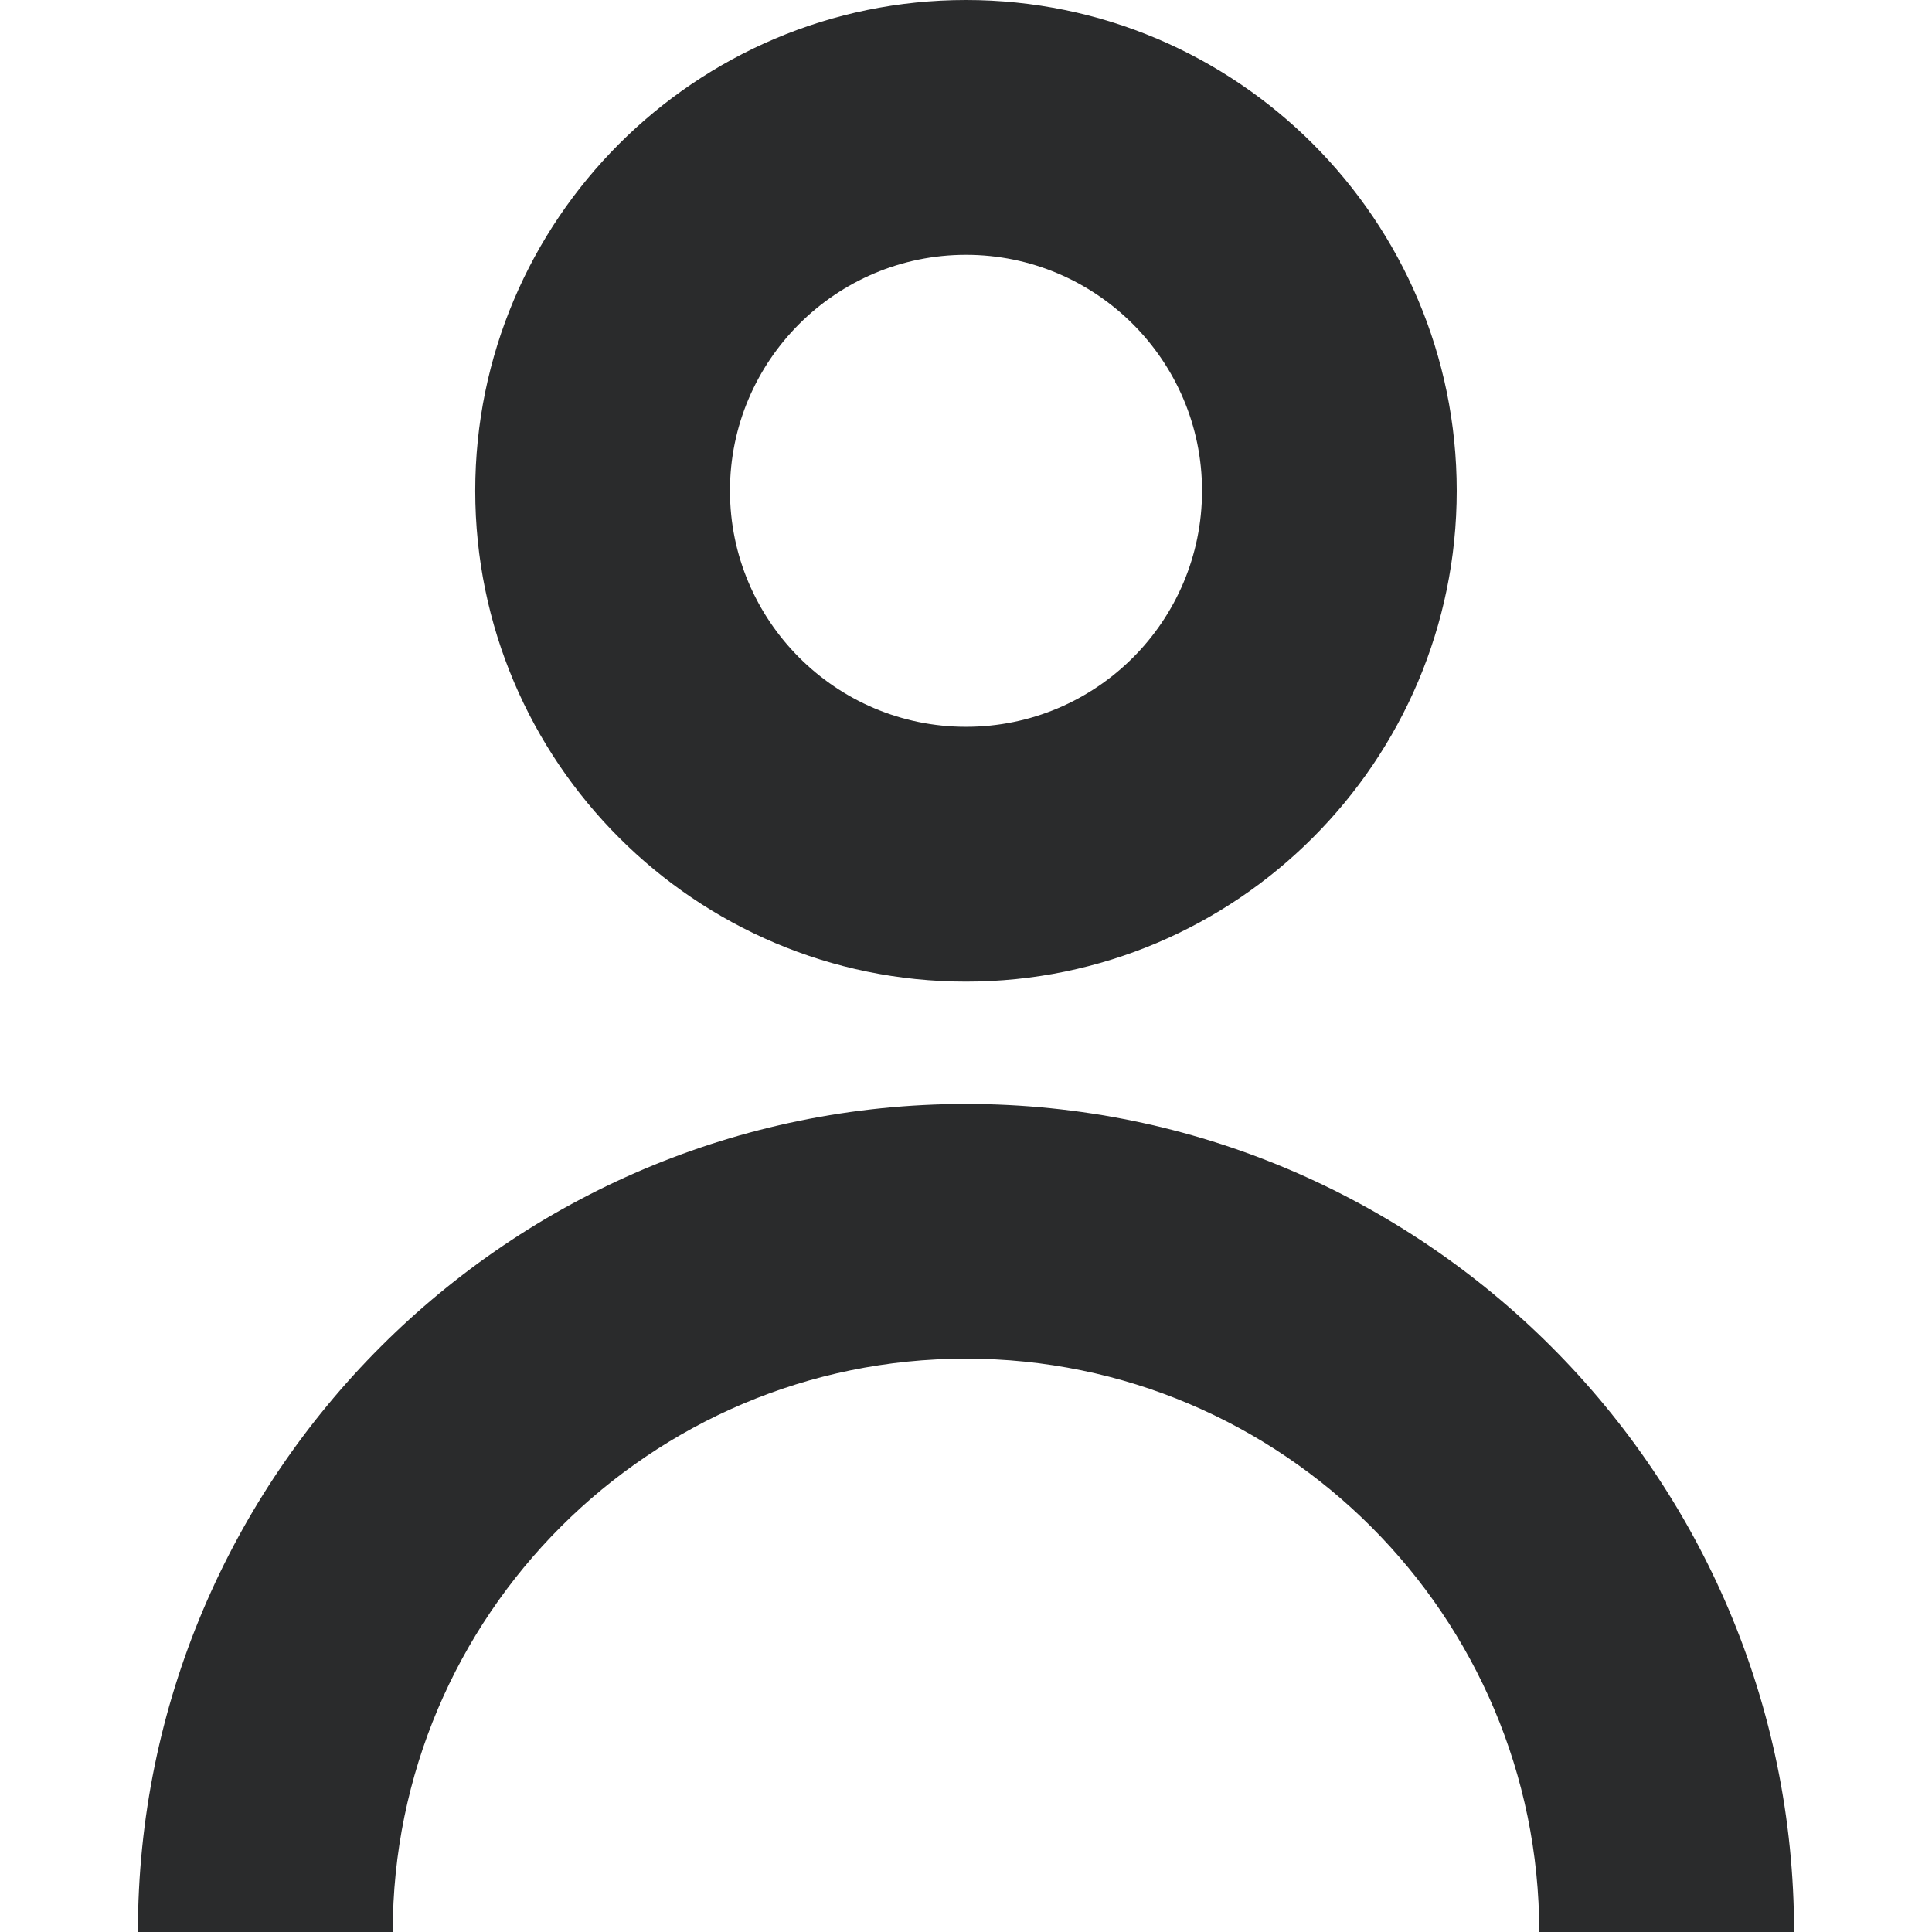
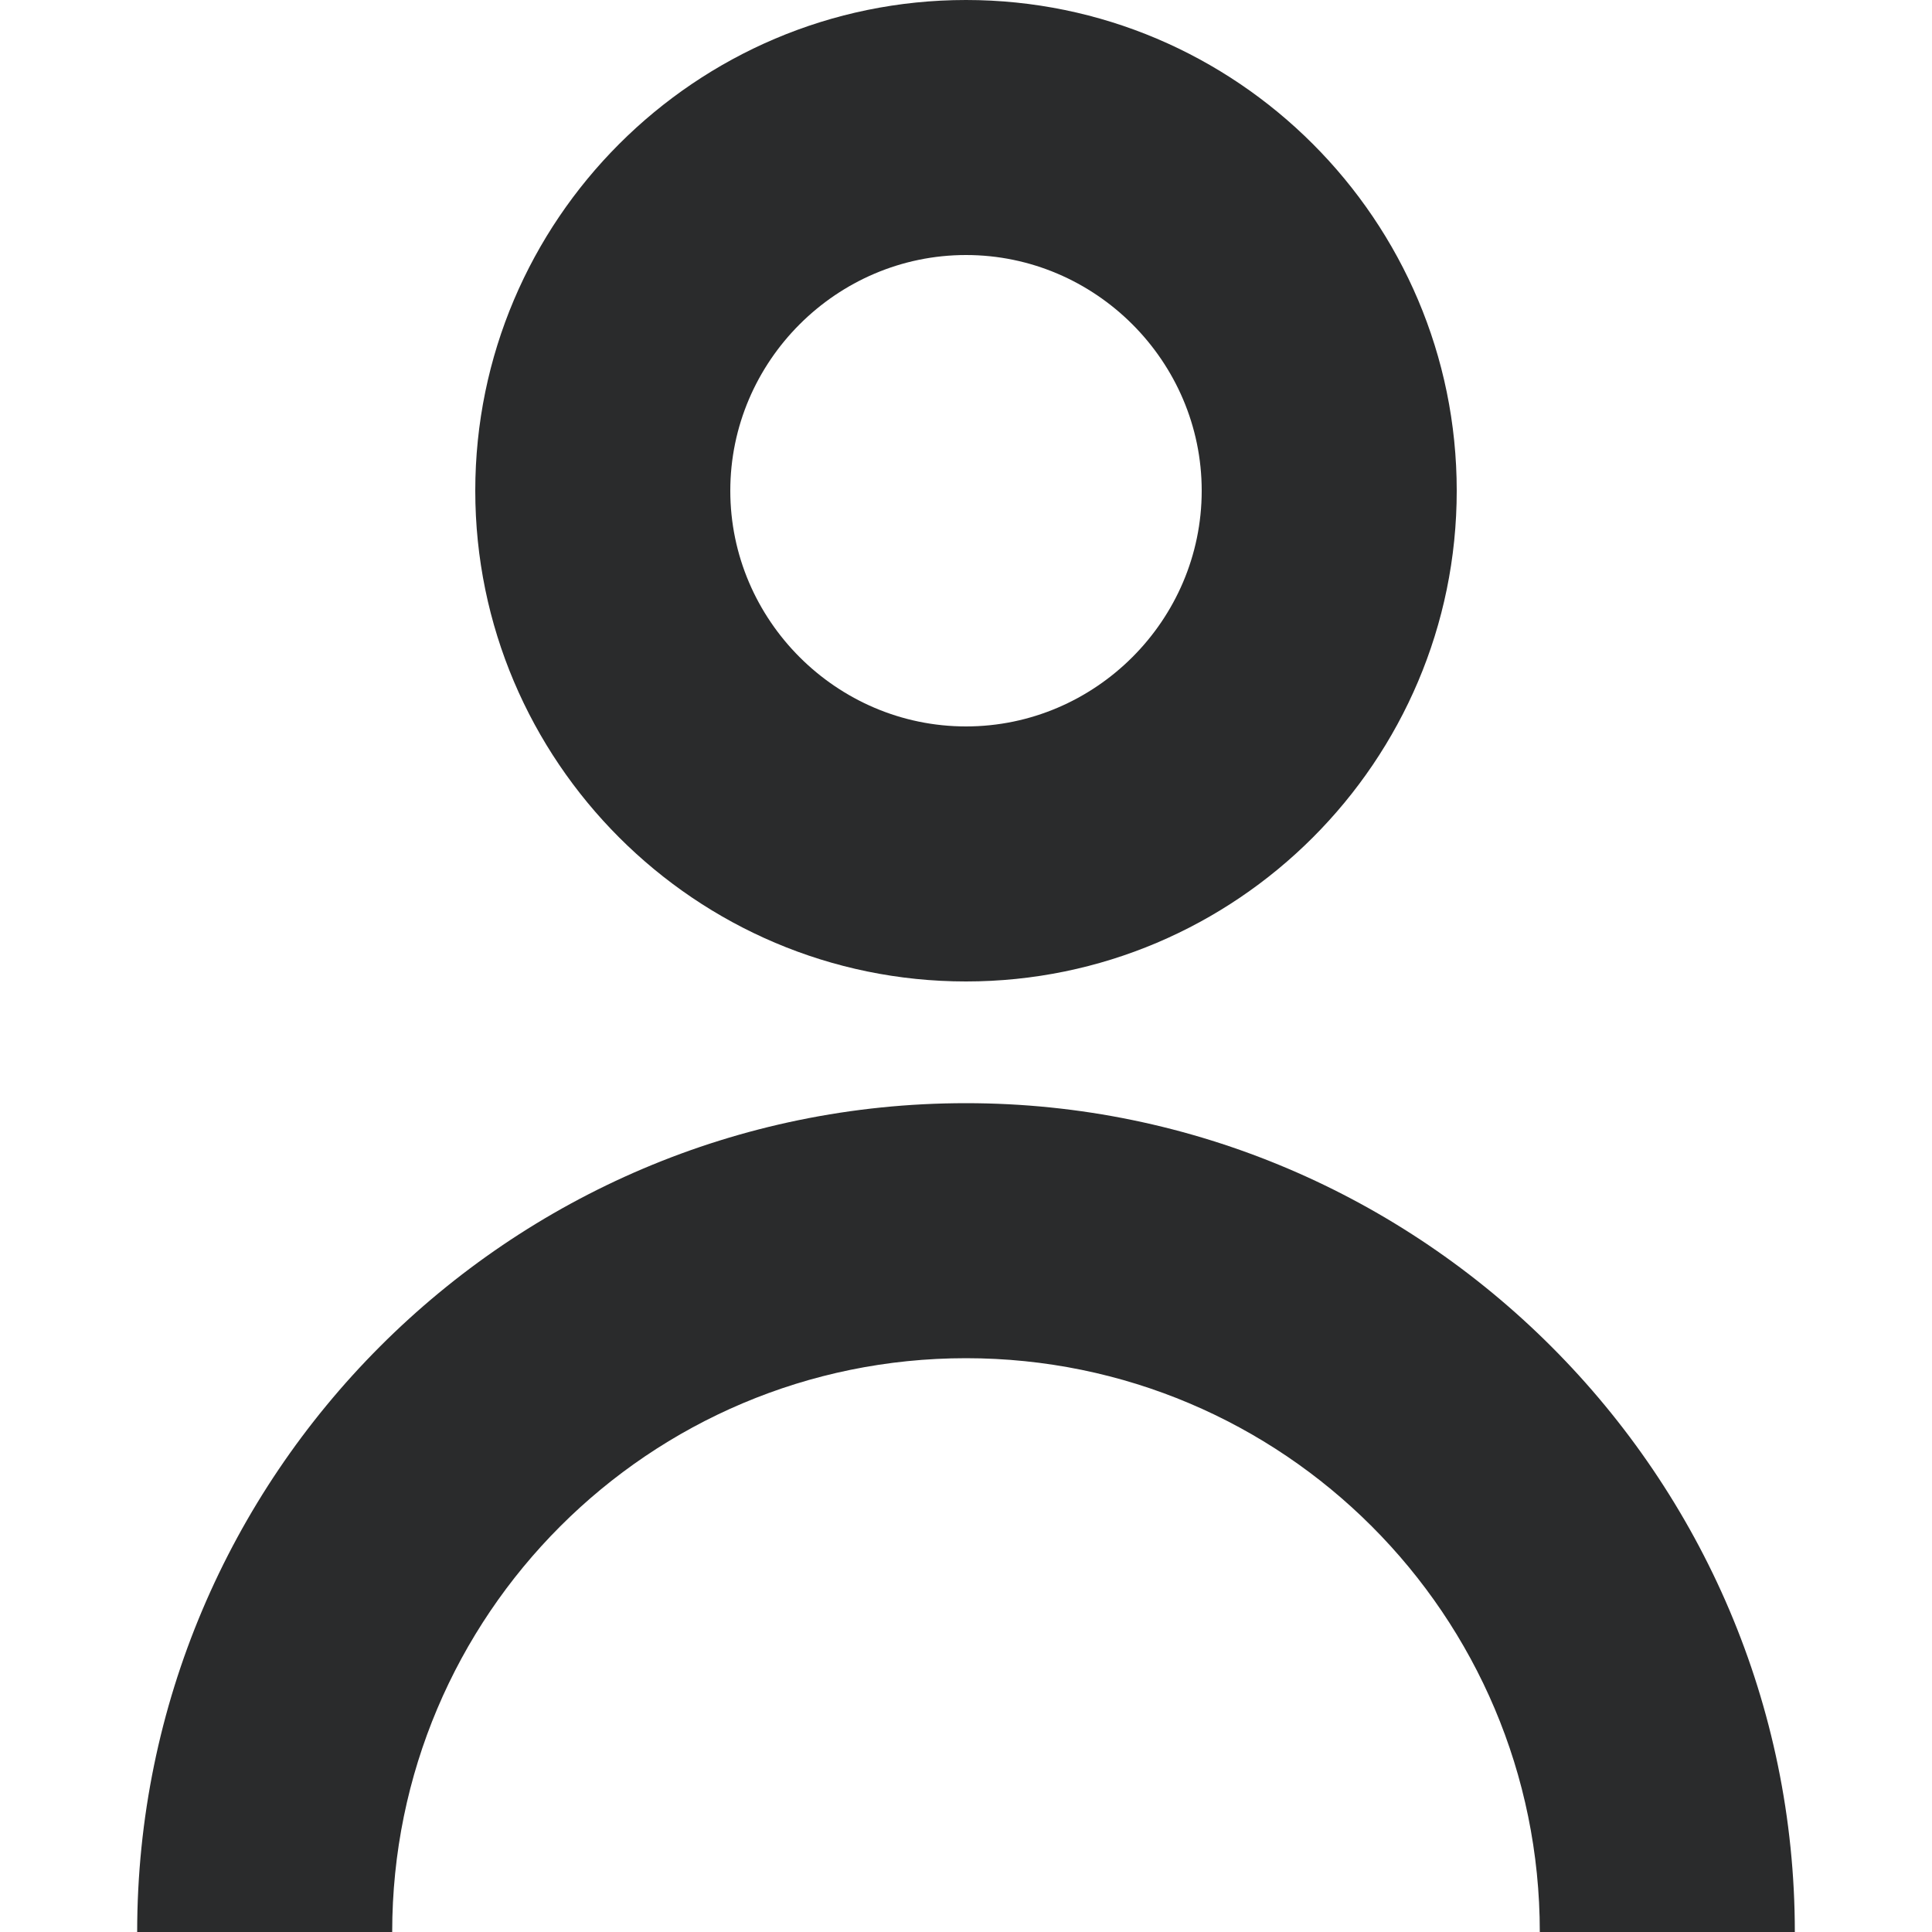
- <svg xmlns="http://www.w3.org/2000/svg" version="1.1" id="Layer_1" x="0px" y="0px" width="100px" height="100px" viewBox="0 0 100 100" enable-background="new 0 0 100 100" xml:space="preserve">
-   <path fill="#2A2B2C" d="M50,50.809c-14.01,0-25.402-11.393-25.402-25.406C24.598,11.393,35.99,0,50,0  c14.012,0,25.4,11.393,25.4,25.402C75.4,39.401,64.012,50.809,50,50.809z M50,13.189c-6.727,0-12.217,5.472-12.217,12.213  c0,6.727,5.477,12.217,12.217,12.217c6.748,0,12.217-5.472,12.217-12.217C62.217,18.661,56.723,13.189,50,13.189z" />
-   <path fill="#2A2B2C" d="M92.861,100H79.672c0-16.357-13.305-29.676-29.672-29.676c-16.369,0-29.672,13.318-29.672,29.676H7.138  c0-23.639,19.223-42.859,42.862-42.859C73.643,57.141,92.861,76.361,92.861,100z" />
+ <svg xmlns="http://www.w3.org/2000/svg" version="1.1" id="Layer_1" x="0px" y="0px" viewBox="0 0 100 100" style="enable-background:new 0 0 100 100;" xml:space="preserve">
+   <style type="text/css">
+ 	.st0{fill:#2A2B2C;}
+ </style>
+   <path class="st0" d="M50,50.8c-14,0-25.4-11.4-25.4-25.4C24.6,11.4,36,0,50,0c14,0,25.4,11.4,25.4,25.4C75.4,39.4,64,50.8,50,50.8z   M50,13.2c-6.7,0-12.2,5.5-12.2,12.2c0,6.7,5.5,12.2,12.2,12.2c6.7,0,12.2-5.5,12.2-12.2C62.2,18.7,56.7,13.2,50,13.2z" />
+   <path class="st0" d="M92.9,100H79.7c0-16.4-13.3-29.7-29.7-29.7c-16.4,0-29.7,13.3-29.7,29.7H7.1c0-23.6,19.2-42.9,42.9-42.9  C73.6,57.1,92.9,76.4,92.9,100z" />
</svg>
